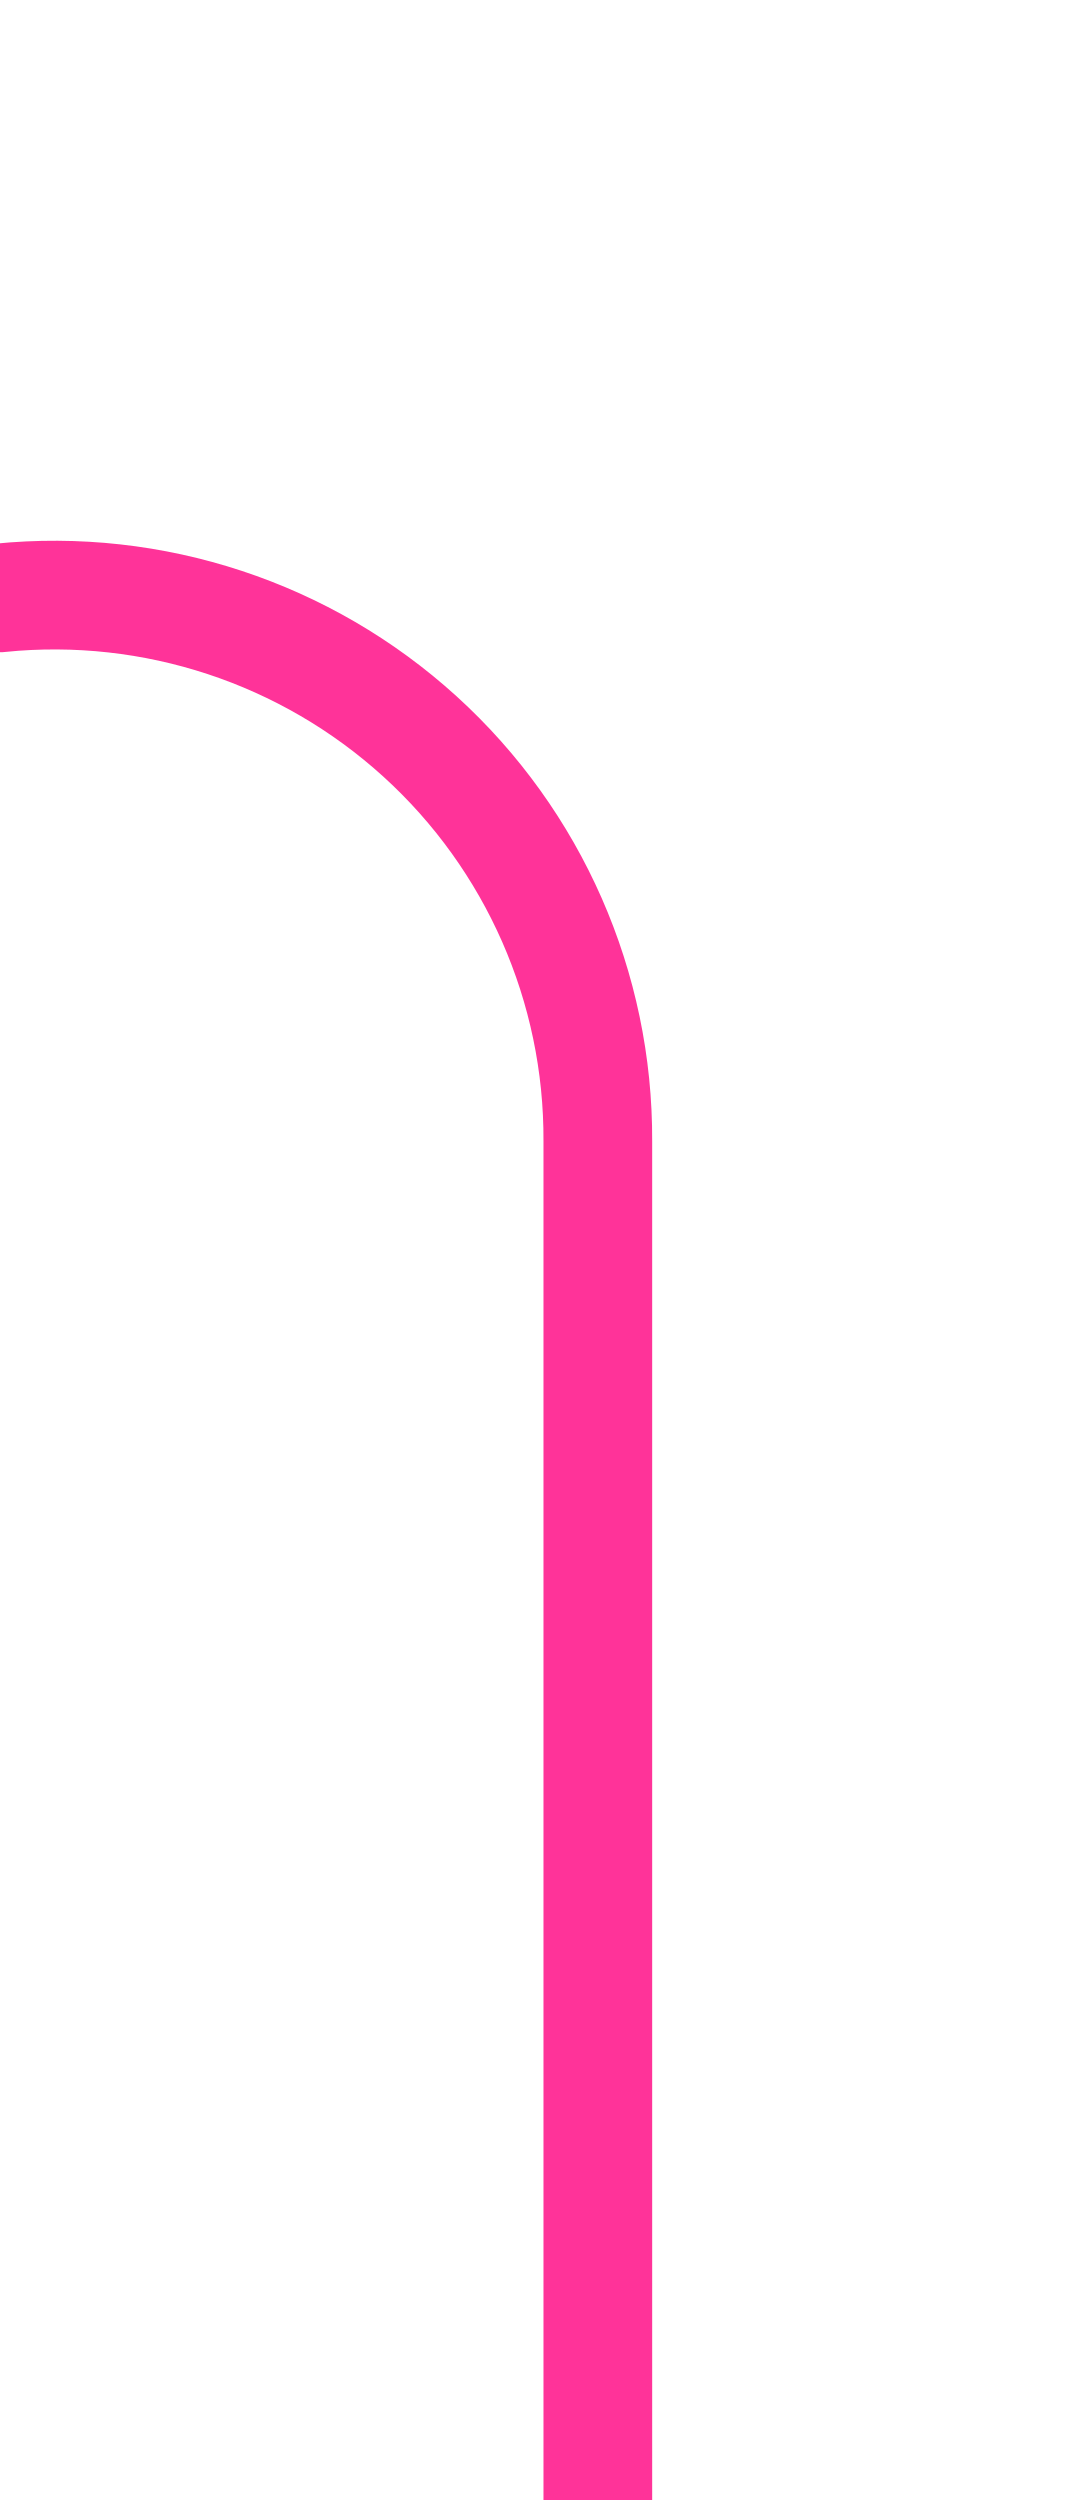
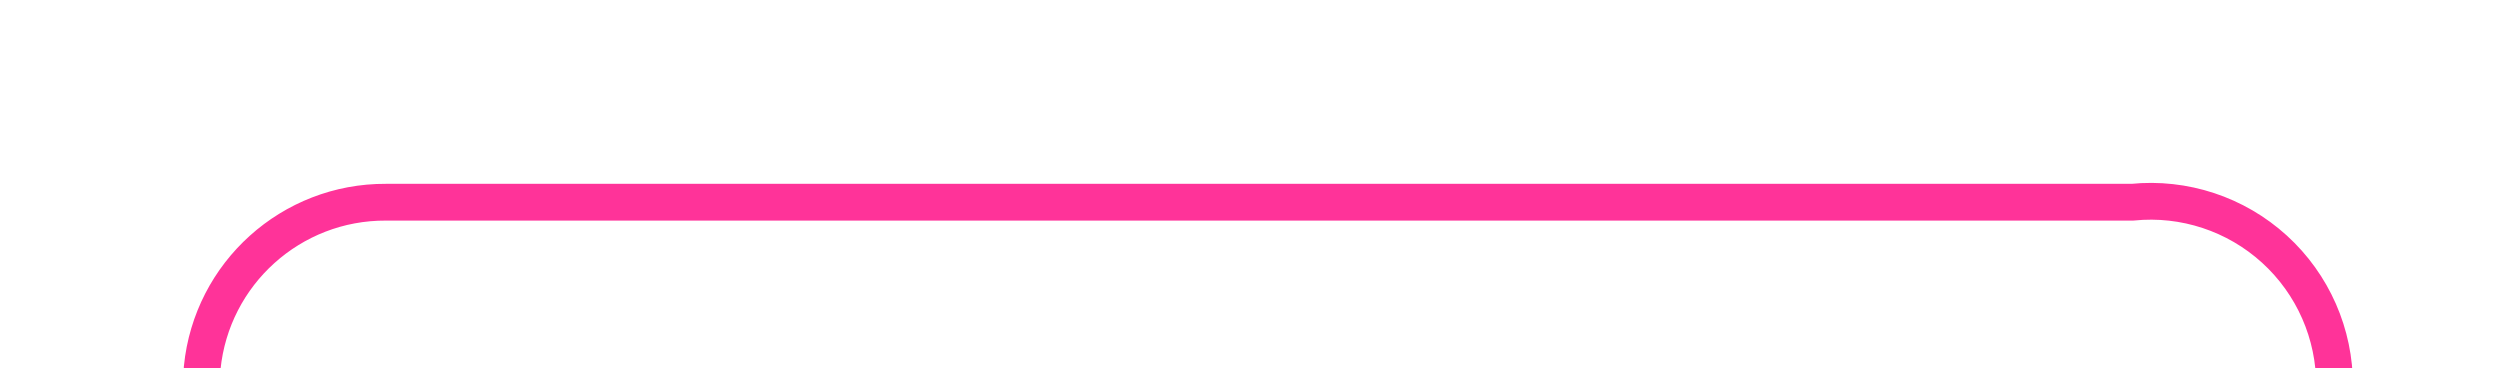
- <svg xmlns="http://www.w3.org/2000/svg" version="1.1" width="10px" height="23px" preserveAspectRatio="xMidYMin meet" viewBox="1860 1445  8 23">
-   <path d="M 1437.5 1417  L 1437.5 1445  A 5 5 0 0 0 1442.5 1450.5 L 1859 1450.5  A 5 5 0 0 1 1864.5 1455.5 L 1864.5 1468  " stroke-width="1" stroke="#ff3399" fill="none" />
-   <path d="M 1437.5 1416  A 3 3 0 0 0 1434.5 1419 A 3 3 0 0 0 1437.5 1422 A 3 3 0 0 0 1440.5 1419 A 3 3 0 0 0 1437.5 1416 Z " fill-rule="nonzero" fill="#ff3399" stroke="none" />
+ <svg xmlns="http://www.w3.org/2000/svg" version="1.1" width="68px" height="10px" preserveAspectRatio="xMinYMid meet" viewBox="2125 2106  68 8">
+   <path d="M 1849 2135.5  L 2125 2135.5  A 5 5 0 0 0 2130.5 2130.5 L 2130.5 2115  A 5 5 0 0 1 2135.5 2110.5 L 2183 2110.5  A 5 5 0 0 1 2188.5 2115.5 L 2188.5 2125  " stroke-width="1" stroke="#ff3399" fill="none" />
+   <path d="M 1851 2132.5  A 3 3 0 0 0 1848 2135.5 A 3 3 0 0 0 1851 2138.5 A 3 3 0 0 0 1854 2135.5 A 3 3 0 0 0 1851 2132.5 Z " fill-rule="nonzero" fill="#ff3399" stroke="none" />
</svg>
